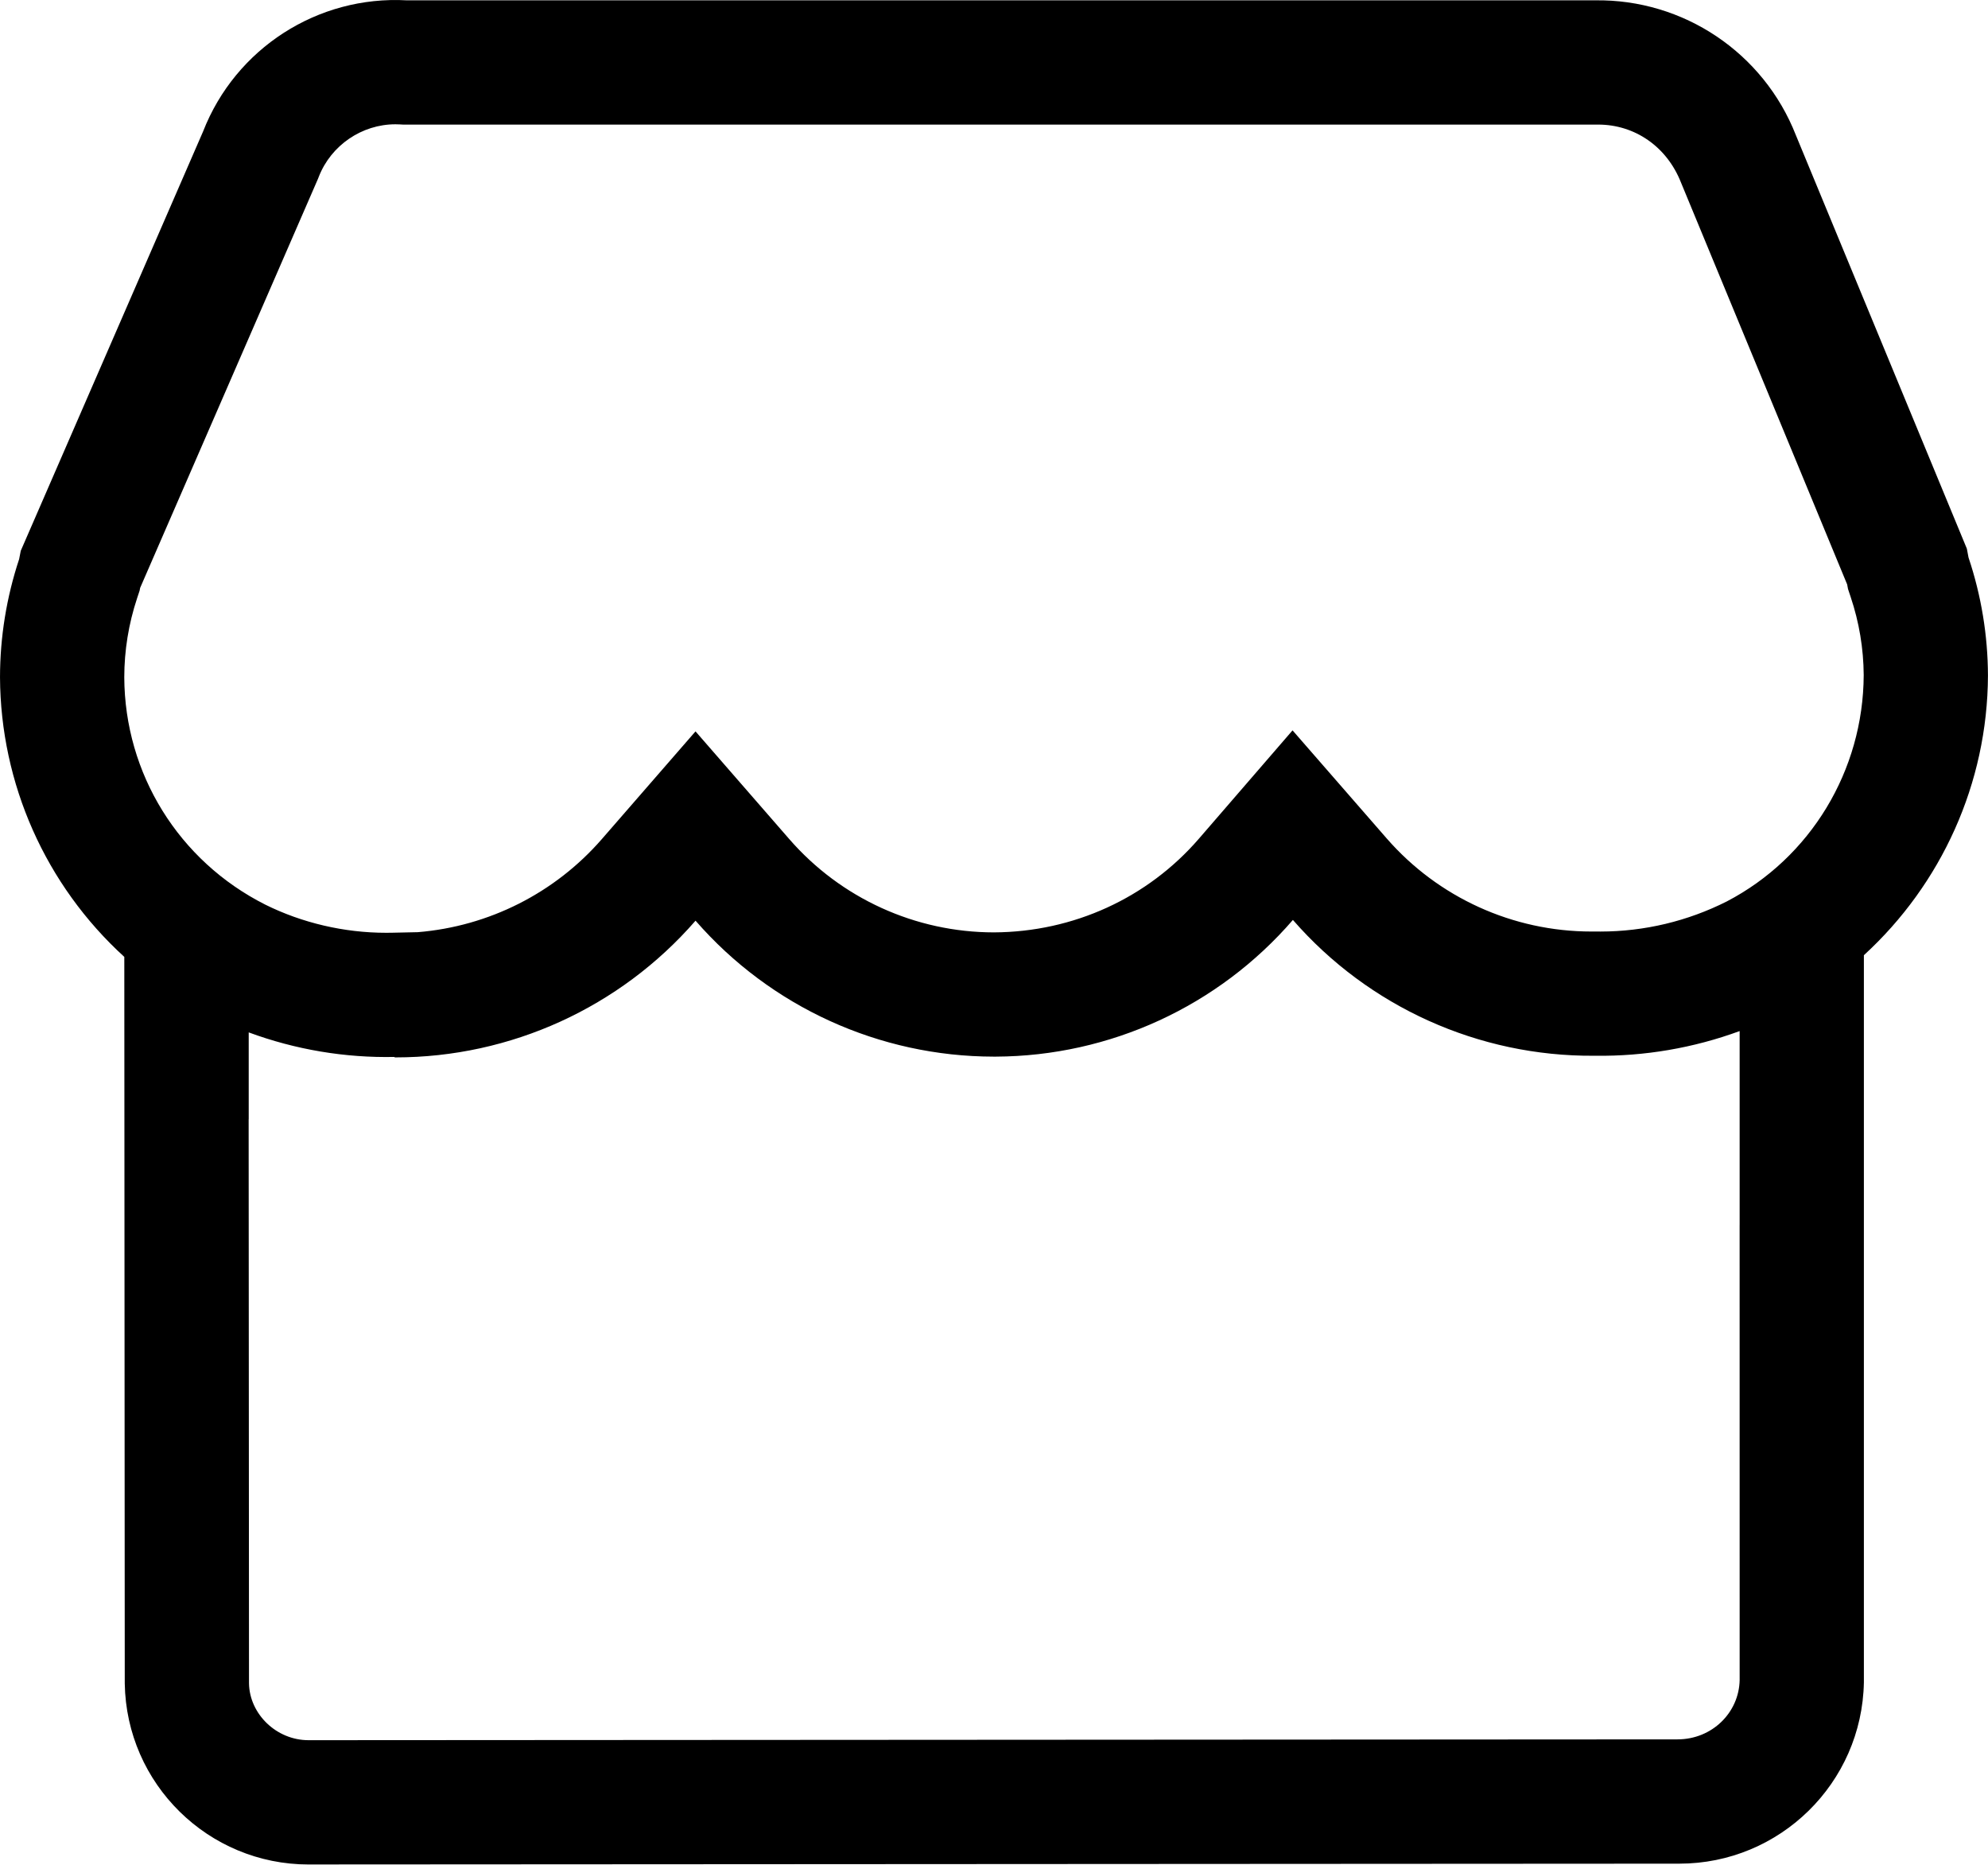
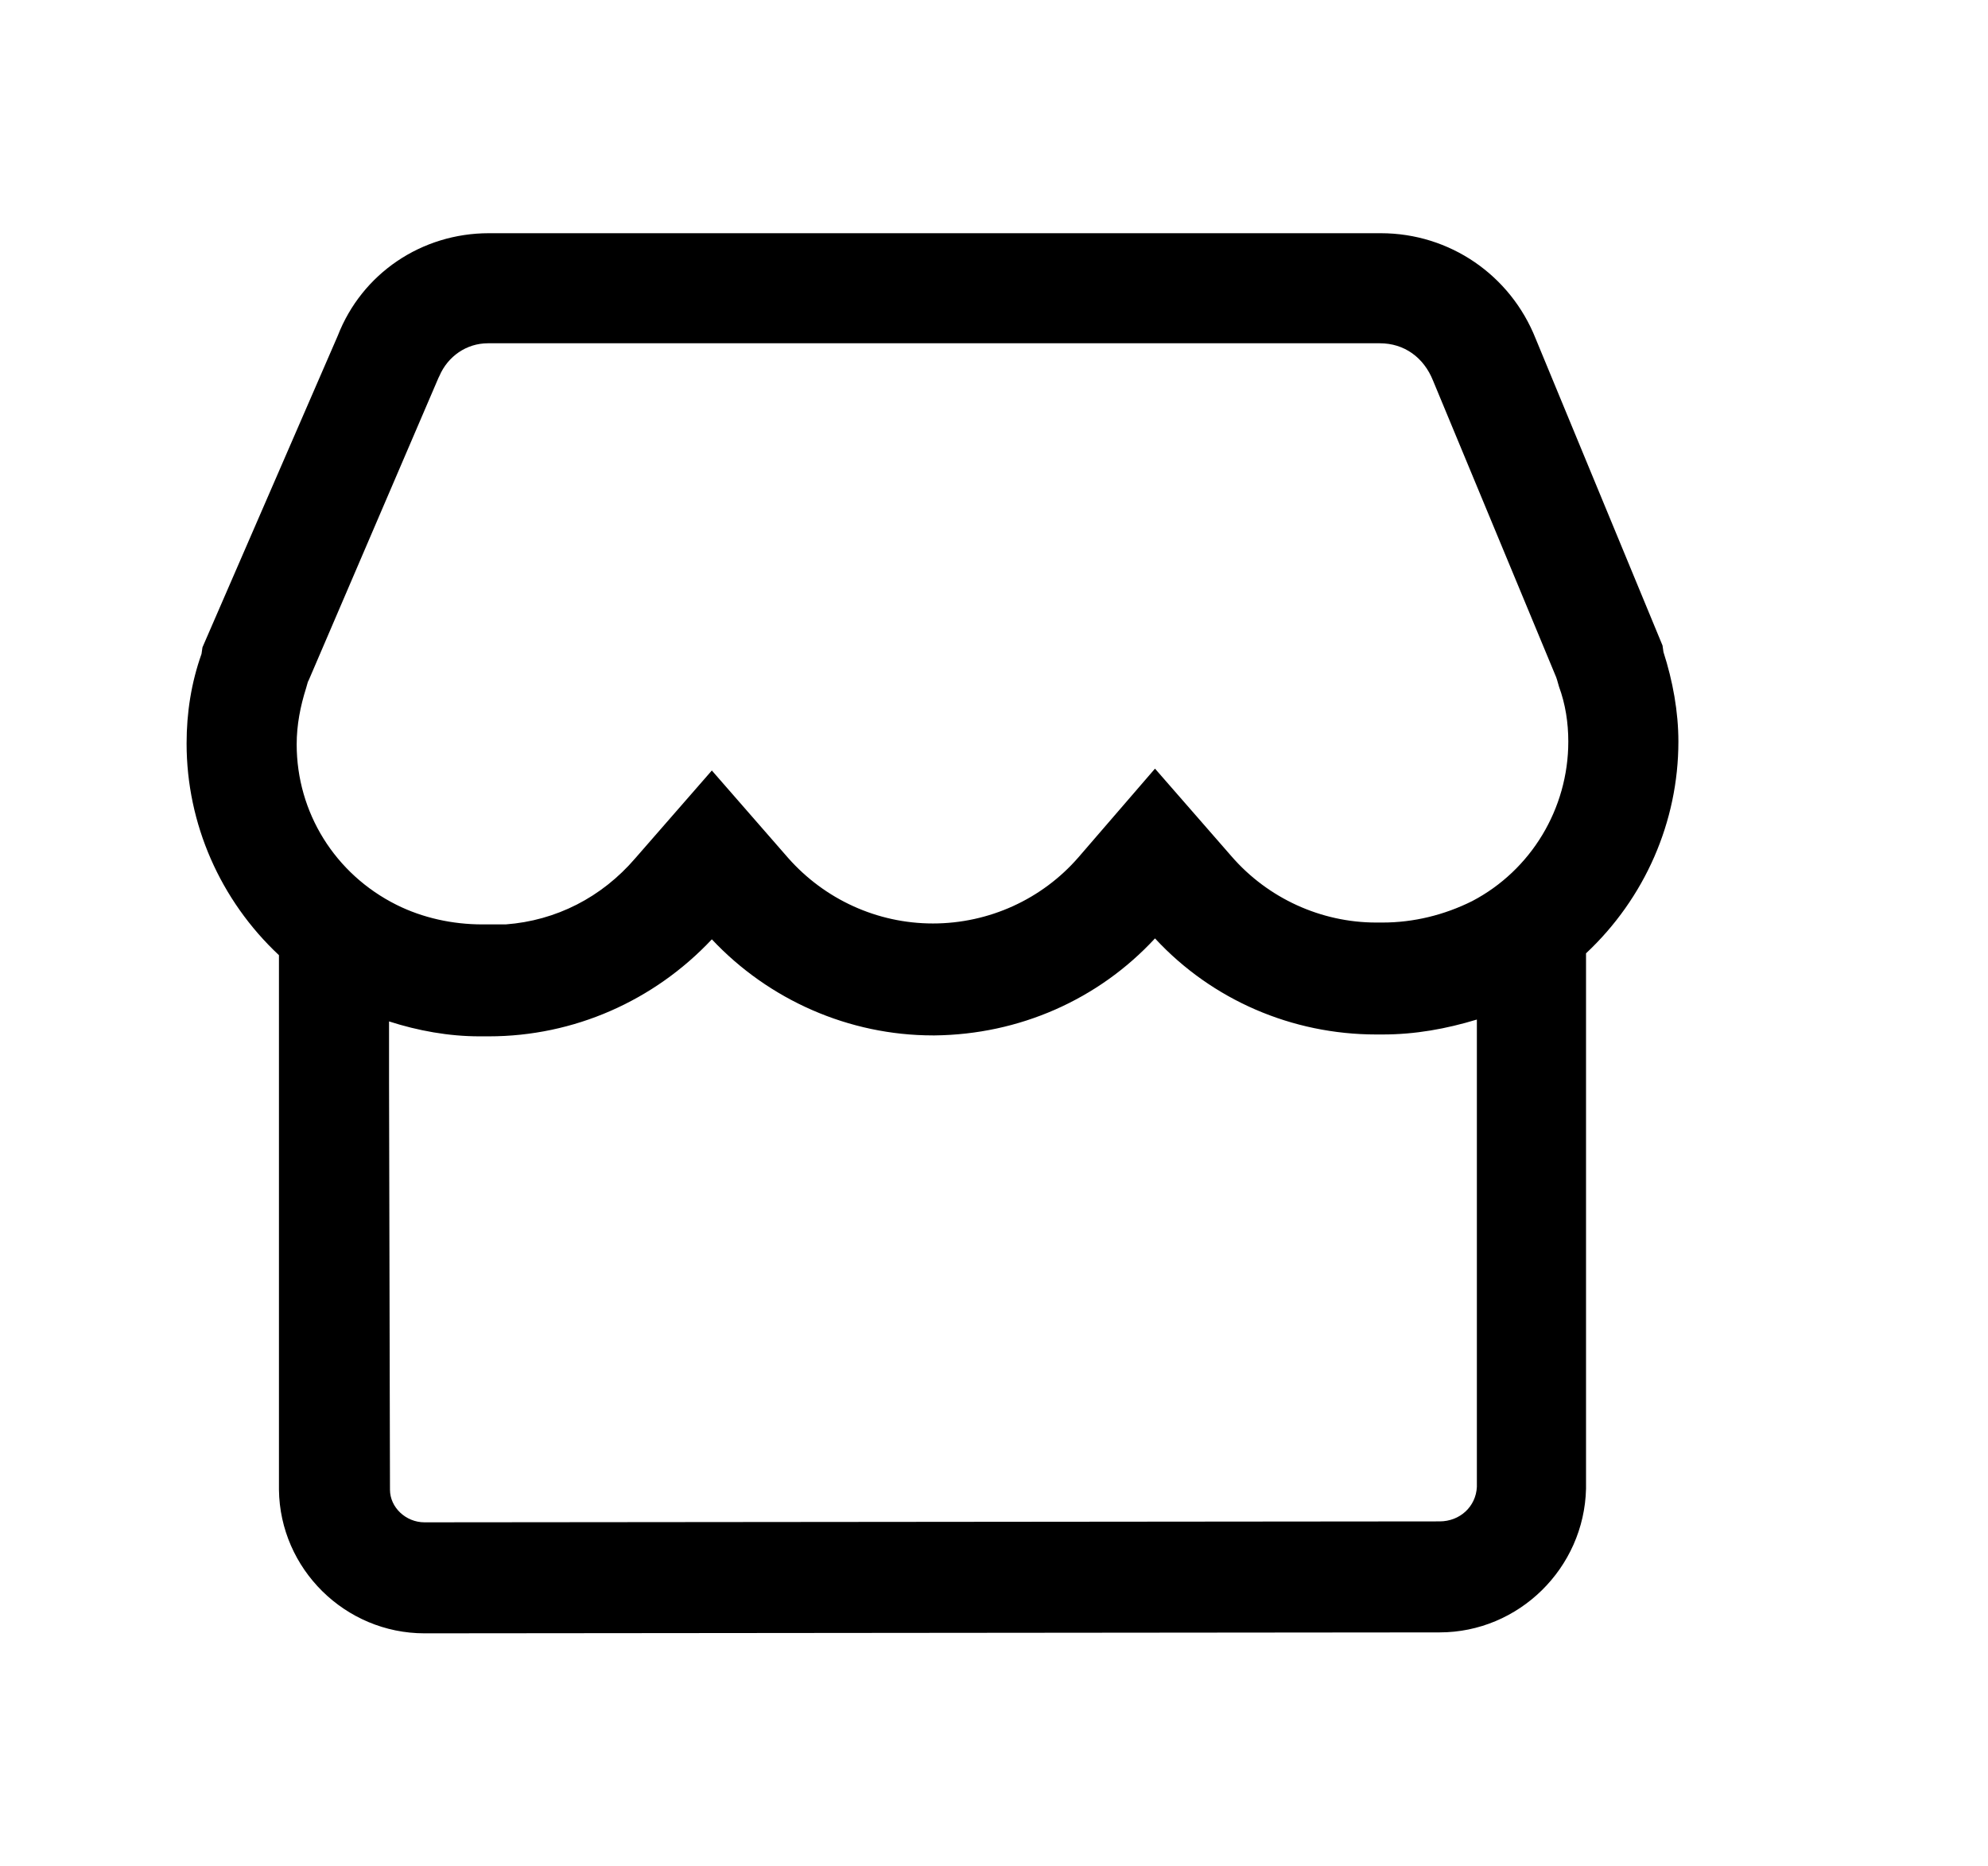
- <svg xmlns="http://www.w3.org/2000/svg" class="icon" width="200px" height="187.55px" viewBox="0 0 1092 1024" version="1.1">
-   <path d="M1091.975 371.027a205.962 205.962 0 0 0-10.677-64.845l-0.912-4.842-93.922-227.117a116.645 116.645 0 0 0-110.335-74.054H223.474a113.44 113.44 0 0 0-111.903 71.98l-100.17 230.353-0.887 4.567a206.806 206.806 0 0 0-10.509 64.845 209.08 209.08 0 0 0 68.275 153.619l0.25 399.041c0.875 55.236 45.908 99.426 100.982 99.426l1.406-0.012h0.069l750.463-0.437h0.956c55.236 0 100.407-44.246 101.419-99.582v-399.366c42.541-38.954 67.919-94.297 68.15-153.575zM75.297 328.567l1.387-4.173 0.3-1.543 97.177-223.493 0.512-1.175 0.469-1.193c6.716-17.187 23.616-28.739 42.047-28.739l2.524 0.069 1.881 0.106h654.535l1.25-0.006 0.5-0.006c20.043 0 37.724 12.058 45.508 31.895l91.248 220.657 0.475 2.518 1.456 4.386a137.181 137.181 0 0 1 7.16 42.878c-0.219 52.593-29.314 100.376-75.191 124.317a154.306 154.306 0 0 1-69.356 16.55l-1.956-0.012h-3.055a149.245 149.245 0 0 1-112.515-51.194l-51.662-59.291-51.425 59.484c-28.102 32.513-68.869 51.269-112.634 51.469a149.114 149.114 0 0 1-112.384-51.231l-51.506-59.166-51.481 59.191a150.164 150.164 0 0 1-101.094 51.094l-14.176 0.306-3.193 0.031c-23.042 0-46.133-5.417-66.388-15.469-47.545-23.972-77.228-71.949-77.447-124.842a138.187 138.187 0 0 1 7.035-43.415z m880.29 594.126c-0.344 17.975-15.226 32.601-34.181 32.594l-751.906 0.45c-17.768 0-32.451-14.457-32.726-31.207l-0.194-309.818h0.037v-47.714a218.433 218.433 0 0 0 80.127 13.489v0.244h0.512a218.42 218.42 0 0 0 164.802-75.085 217.408 217.408 0 0 0 163.809 74.666h1.162a216.983 216.983 0 0 0 163.159-75.079 217.458 217.458 0 0 0 165.452 74.598h0.718a222.019 222.019 0 0 0 79.221-13.558v106.467h-0.012l0.019 249.952z" />
+ <svg xmlns="http://www.w3.org/2000/svg" class="icon" width="200px" height="187.72px" viewBox="0 0 1091 1024" version="1.1">
+   <path d="M232.96 896.512c-43.52 0-79.36-35.328-79.872-78.848v-293.376C120.832 494.08 102.4 452.096 102.4 408.064c0-16.896 2.56-33.28 8.192-49.152l0.512-3.584L185.344 184.32c13.312-34.304 46.08-56.32 82.944-56.32H757.76c37.888 0 71.168 23.04 84.992 57.856l69.632 168.448 0.512 3.584c5.12 15.872 8.192 32.768 8.192 49.152 0 44.032-18.432 86.016-50.688 116.224v293.888c-1.024 43.52-36.864 78.848-80.384 78.848l-557.056 0.512z m-18.944-78.848c0 9.728 8.704 17.92 18.944 17.92l557.056-0.512c11.264 0 19.968-8.192 20.48-18.944v-256.512c-16.896 5.12-33.792 8.192-51.712 8.192h-3.584c-46.08 0-90.112-18.944-121.344-52.736-31.232 33.792-74.752 52.736-120.832 53.248h-1.024c-46.08 0-90.112-19.456-121.344-52.736-31.744 33.792-75.776 53.248-122.368 53.248h-5.12c-16.896 0-33.792-3.072-49.664-8.192v33.28l0.512 223.744zM168.96 374.272l-1.024 3.584c-3.072 9.728-5.12 19.968-5.12 30.72 0 37.376 20.992 71.168 54.784 88.064 14.336 7.168 30.72 10.752 47.104 10.752h12.8c27.648-2.048 52.736-14.848 71.168-36.352l41.984-48.128 41.984 48.128c19.968 22.528 48.64 35.84 79.36 35.84s59.904-13.312 79.872-36.352l41.984-48.64 41.984 48.128c19.968 23.04 49.152 36.352 79.36 36.352h3.584c16.896 0 33.792-4.096 49.152-11.776 32.256-16.896 52.736-50.688 52.736-87.552 0-10.24-1.536-20.48-5.12-30.208l-1.024-3.584-0.512-1.536-67.584-162.816c-5.12-12.8-15.872-20.48-29.184-20.48H267.776c-11.776 0-22.016 7.168-26.624 17.92l-0.512 1.024-71.168 165.888-0.512 1.024z" />
</svg>
